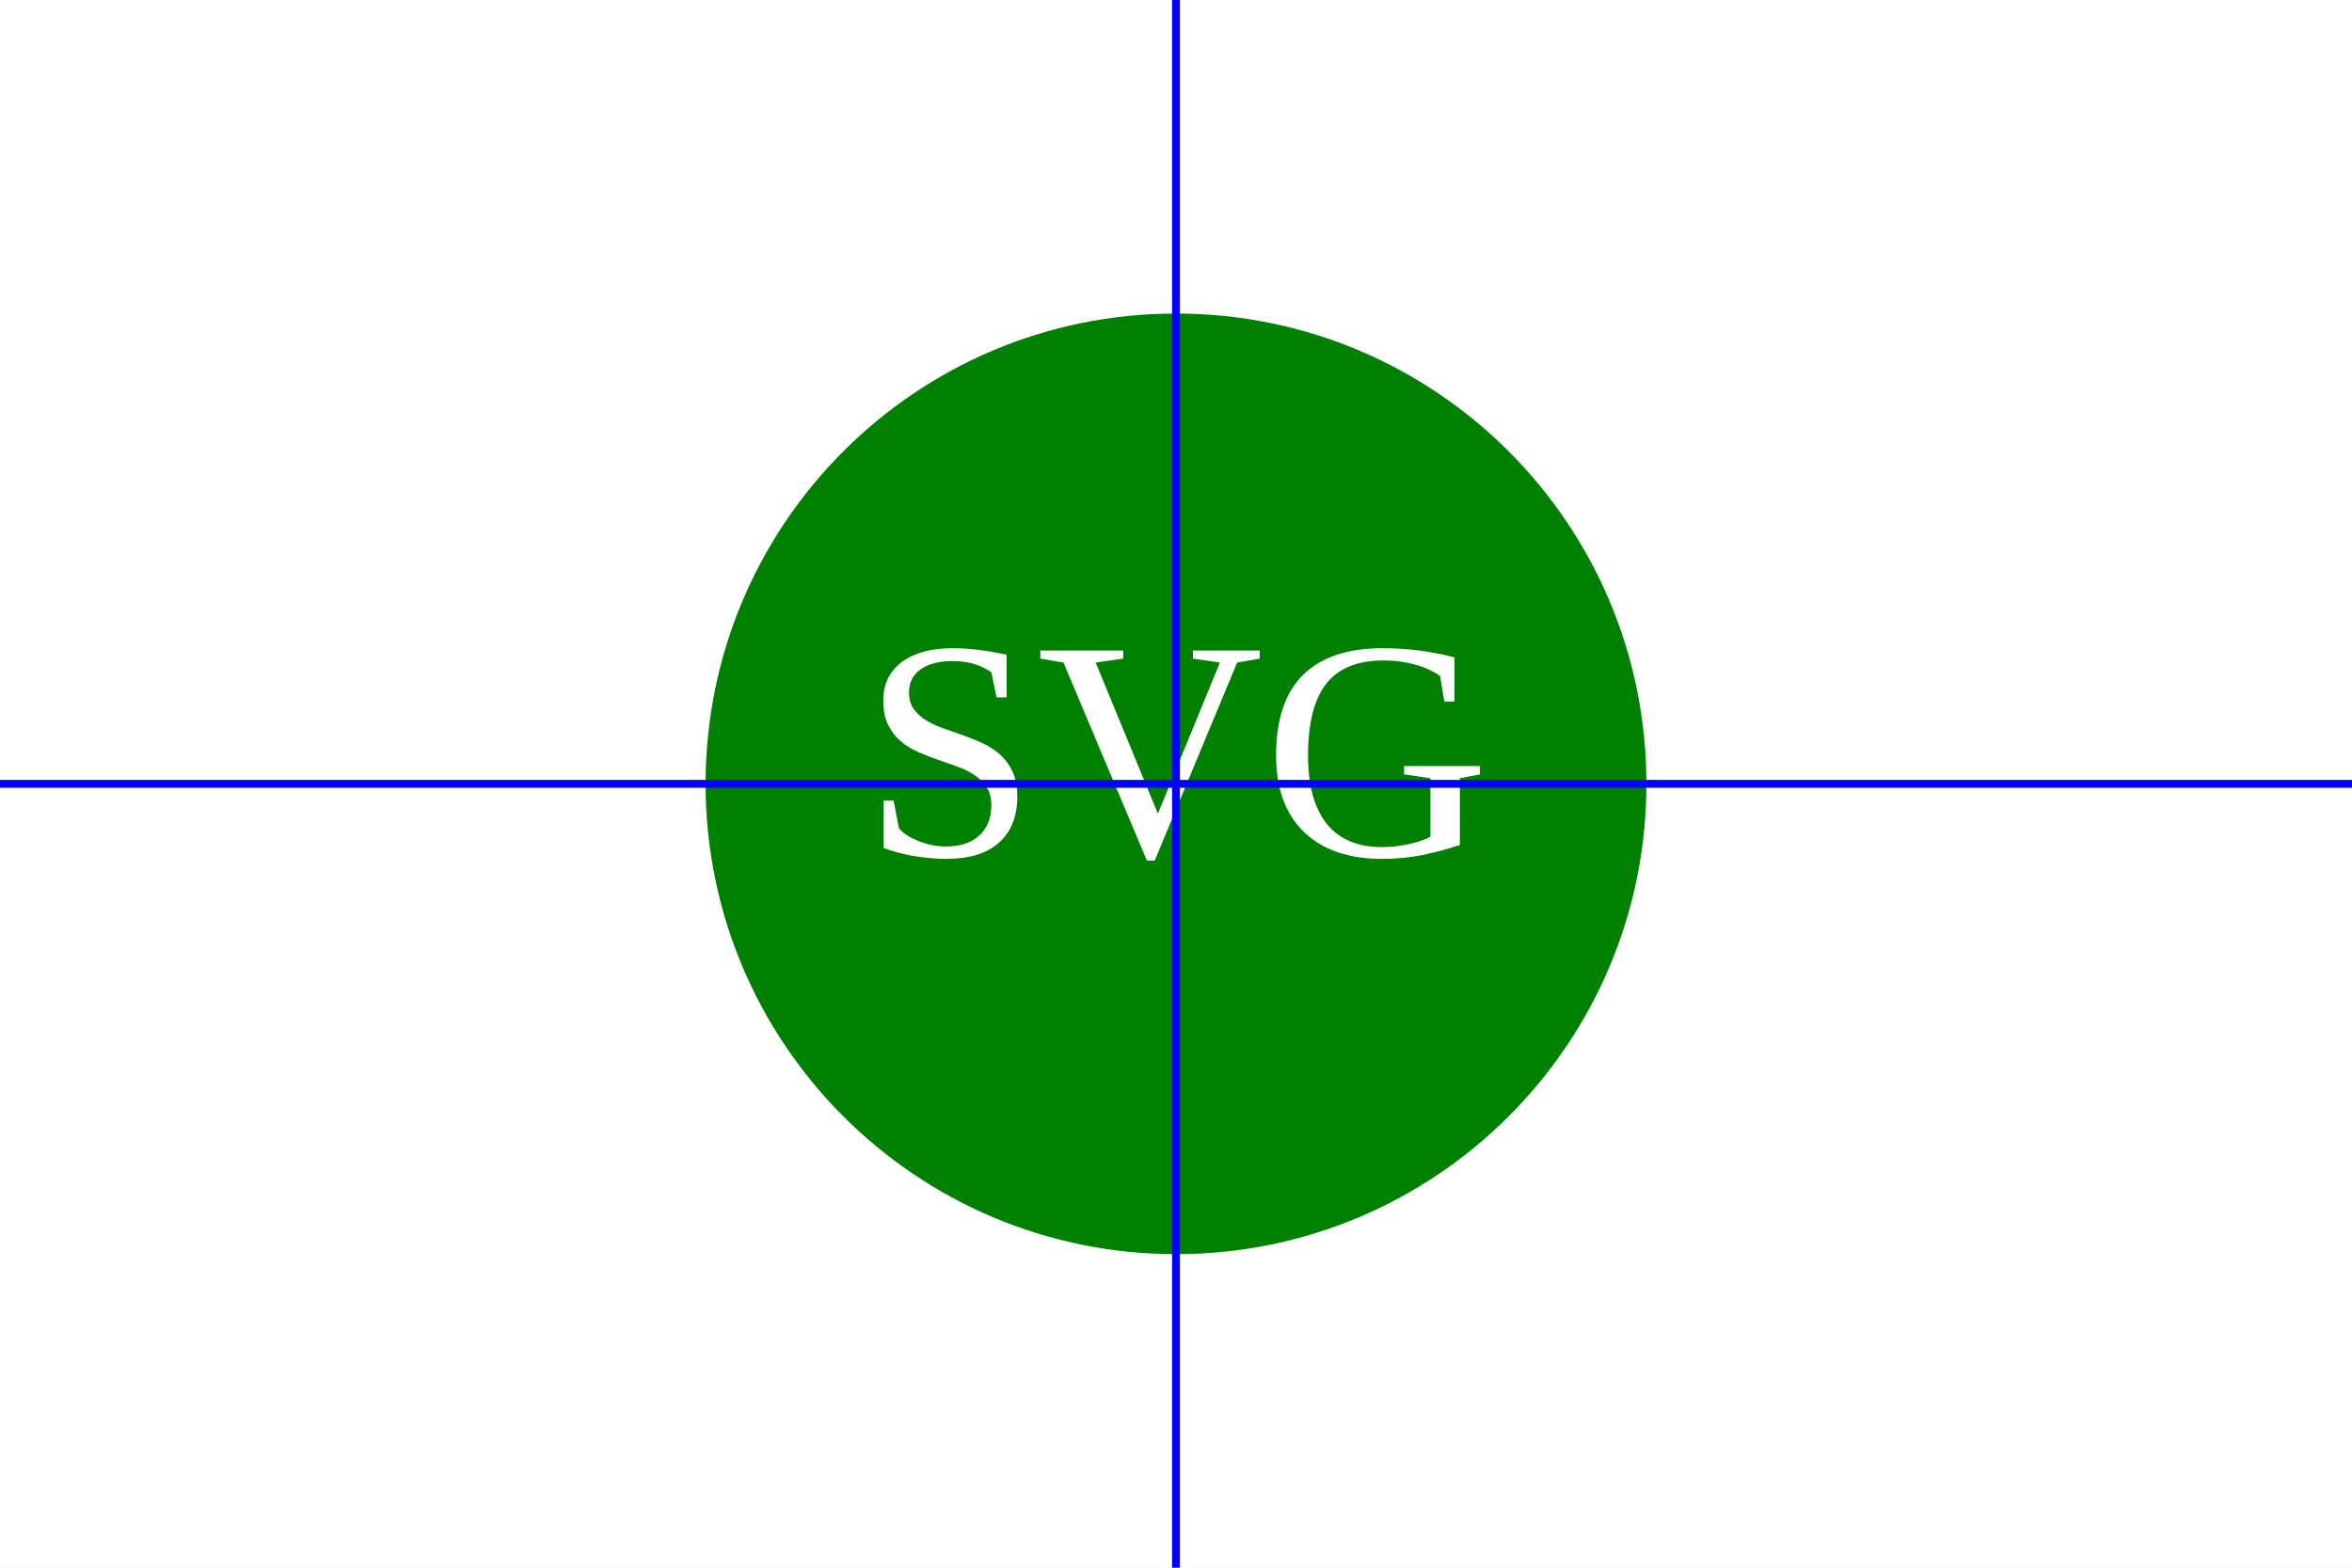
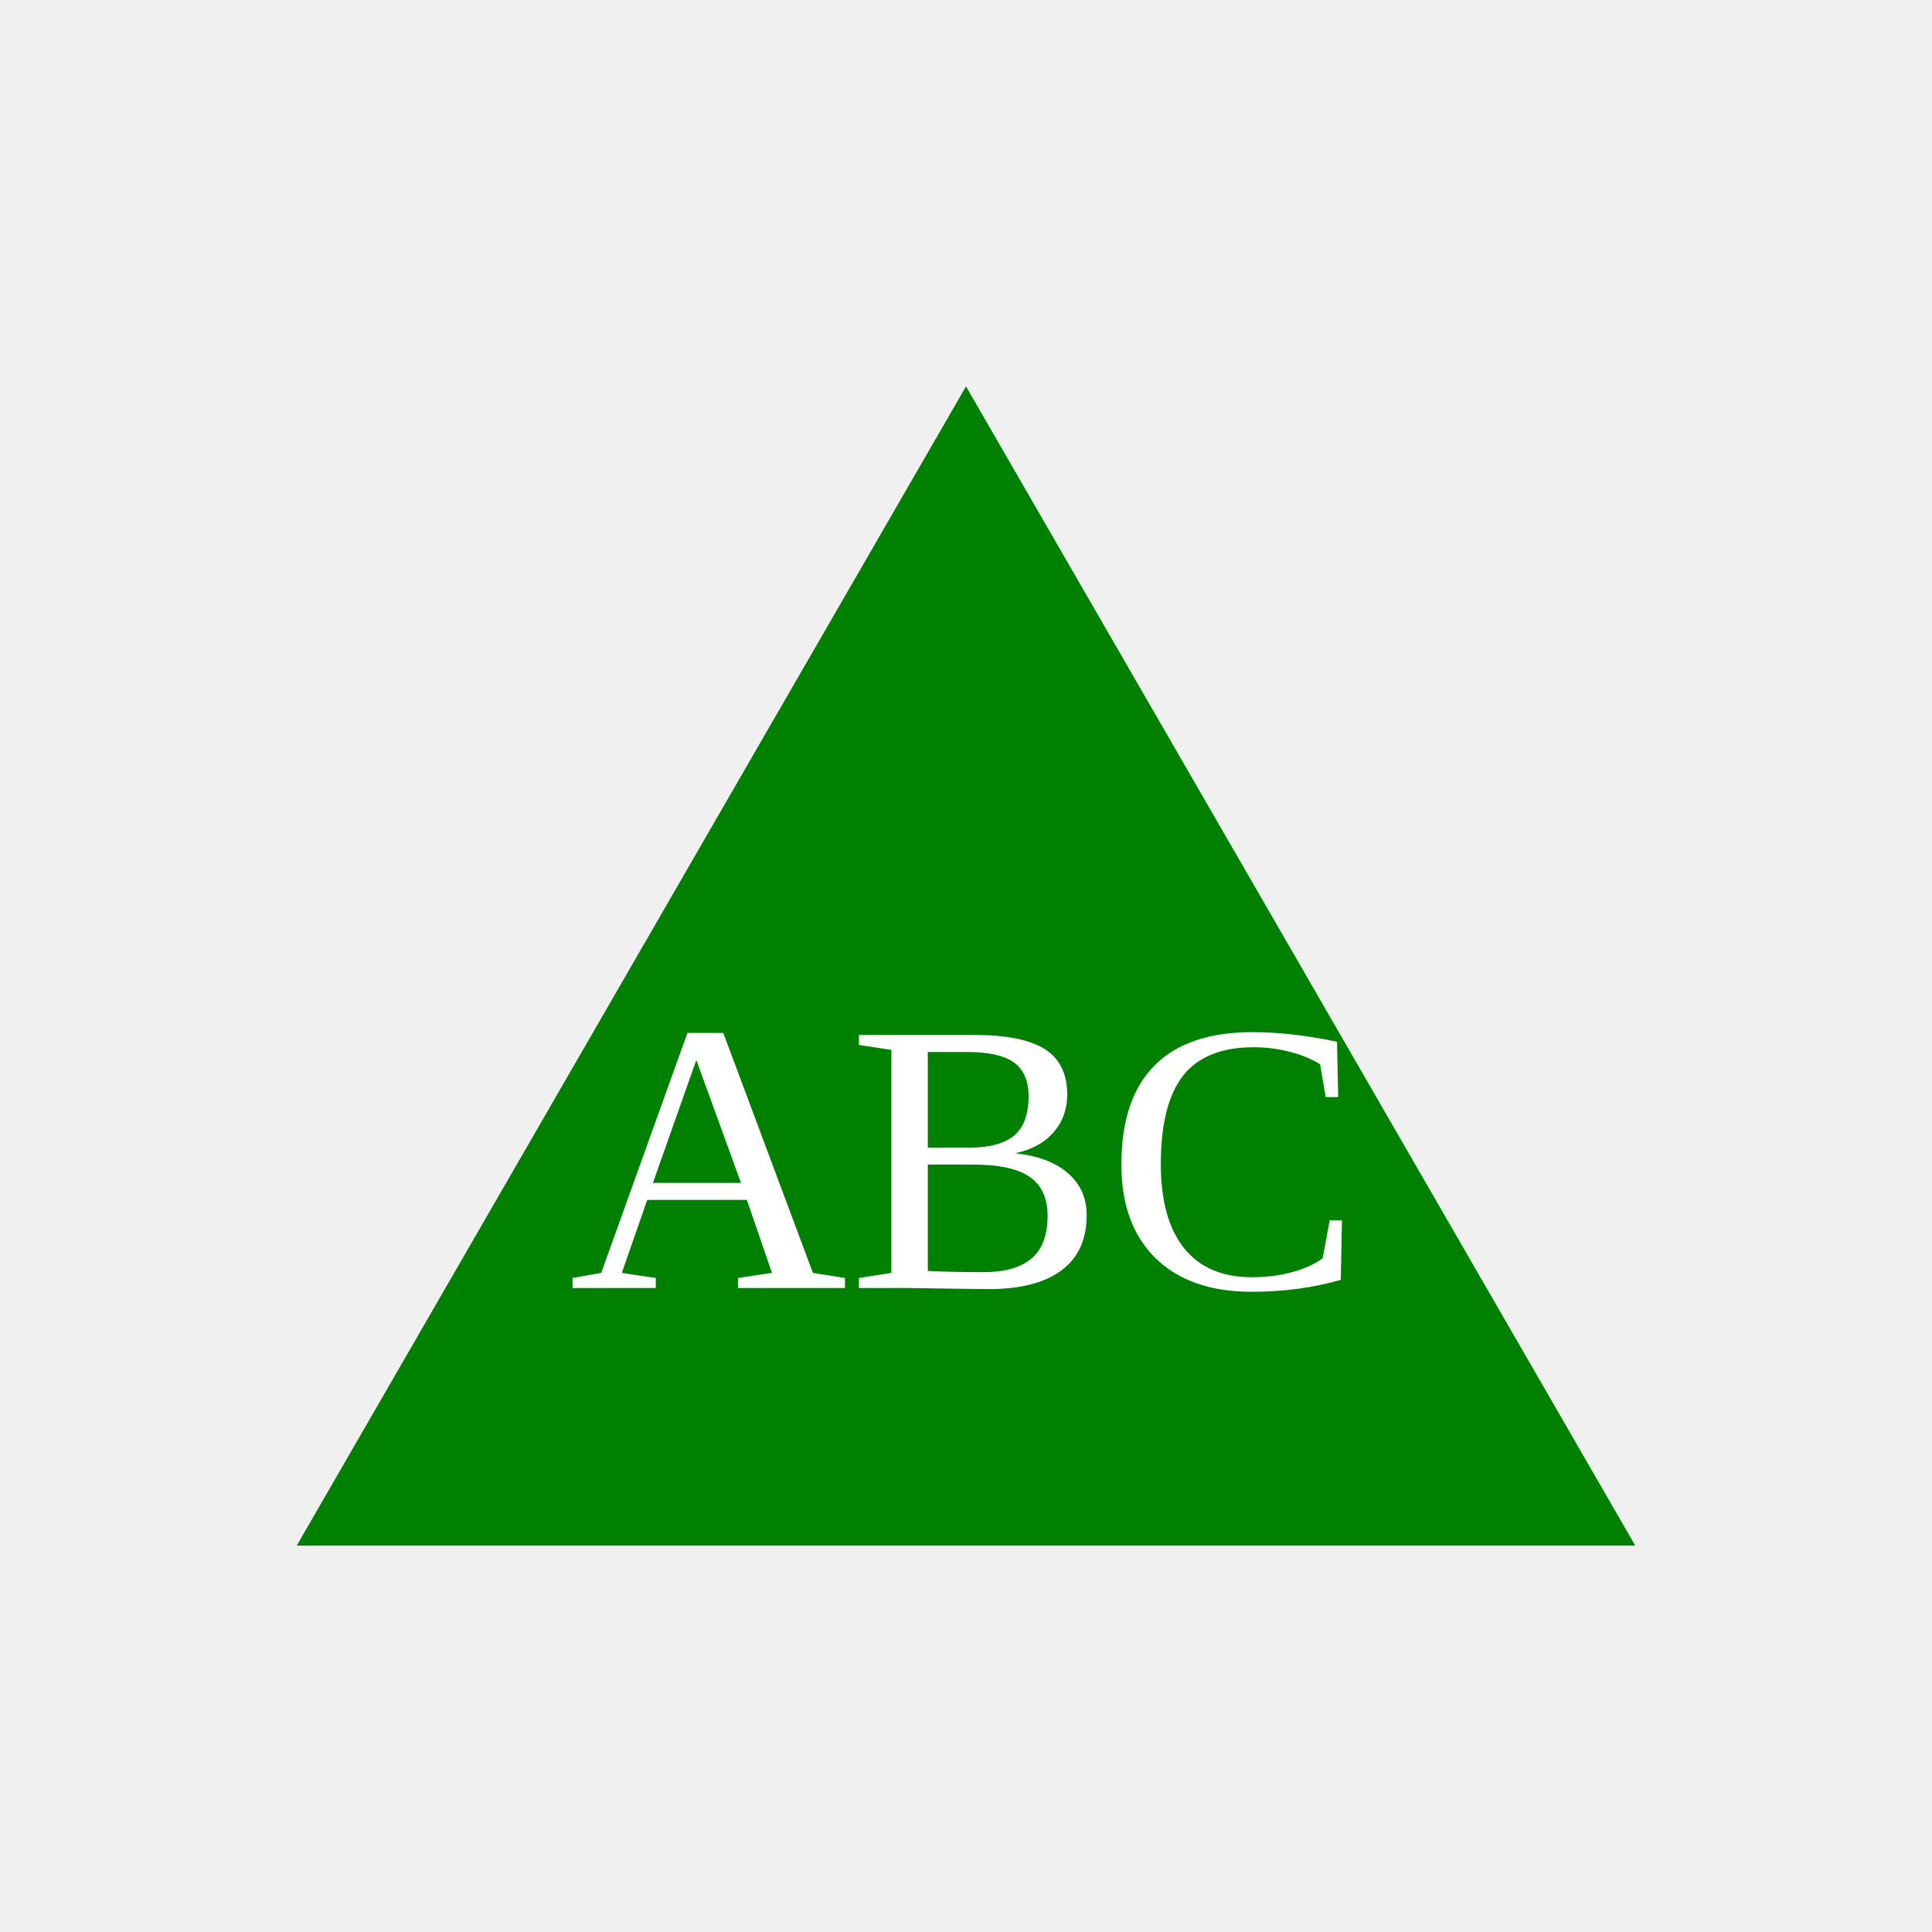
- <svg width="300" height="200">
-   <rect width="300" height="200" fill="white" />
-   <circle cx="150" cy="100" r="60" fill="green" />
-   <text text-anchor="middle" dominant-baseline="middle" font-size="40" fill="white" x="150" y="100"> SVG </text>
-   <line x1="150" y1="0" y2="200" x2="150" stroke="blue" />
-   <line x1="0" y1="100" y2="100" x2="300" stroke="blue" />
+ <svg width="600" height="600">
+   <polygon points="300 120, 507.846 480, 92.154 480" fill="green" />
+   <text text-anchor="middle" alignment-baseline="middle" font-size="120" fill="white" x="300" y="400"> ABC </text>
</svg>
